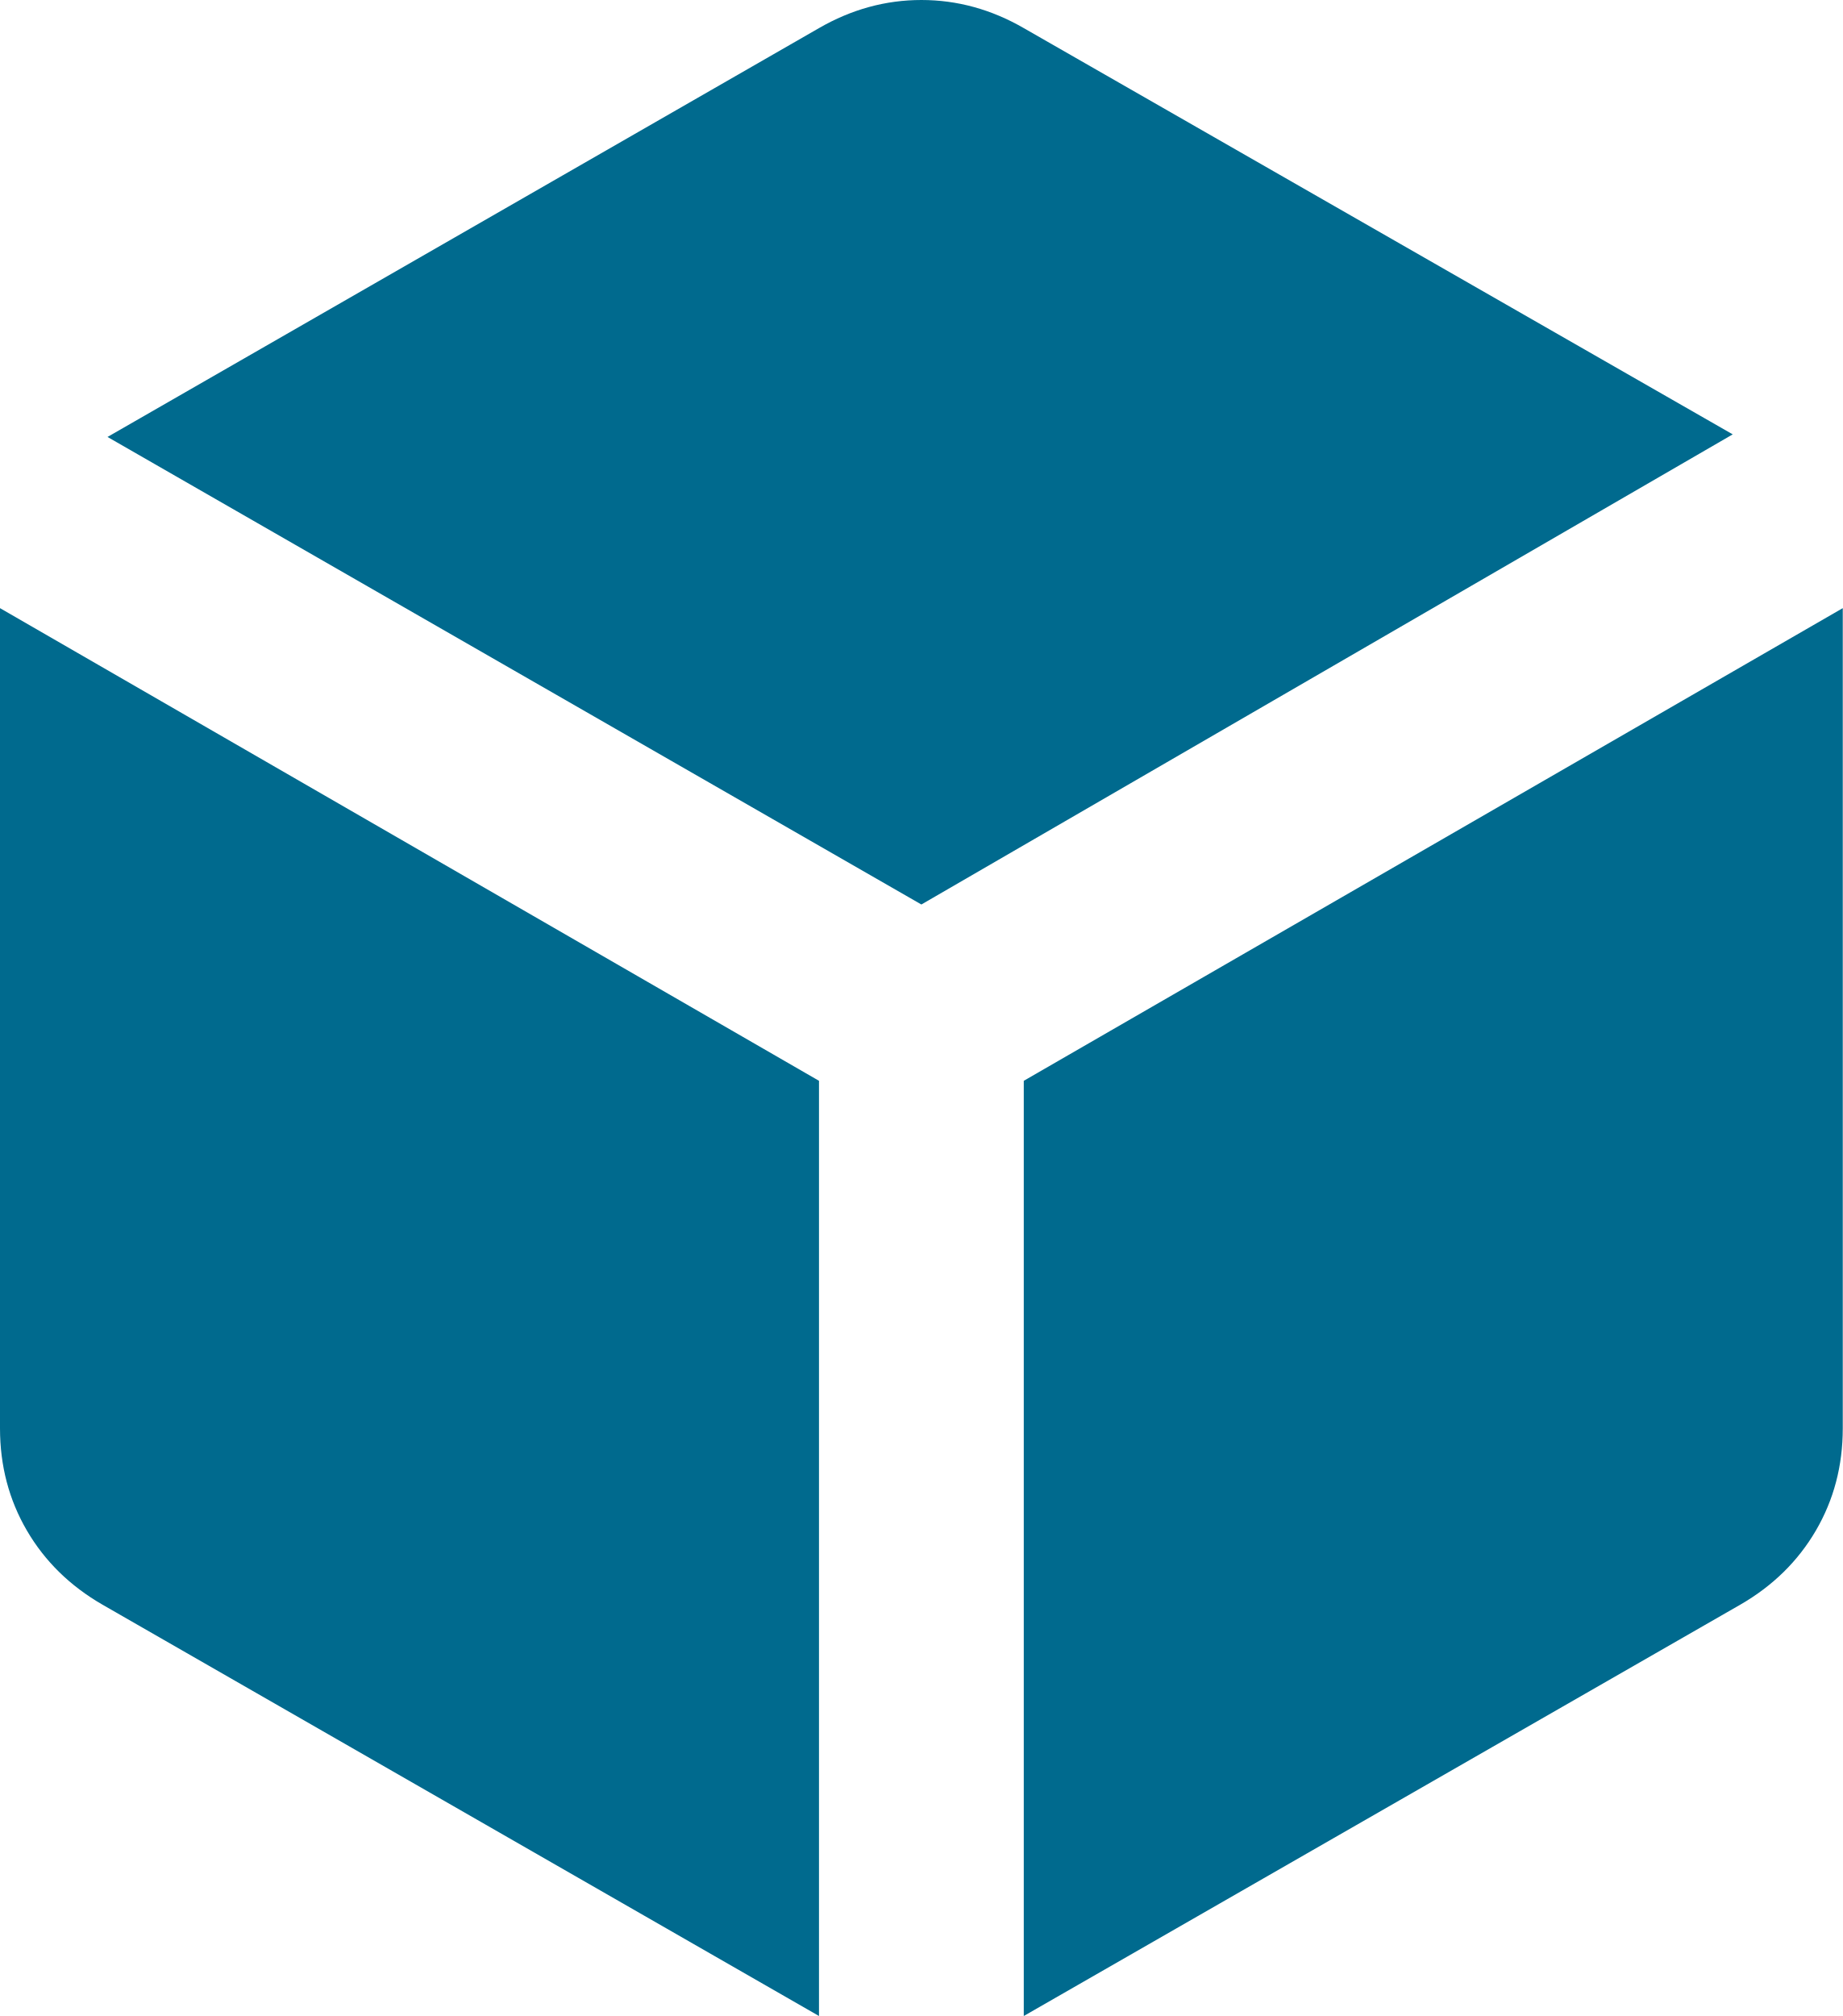
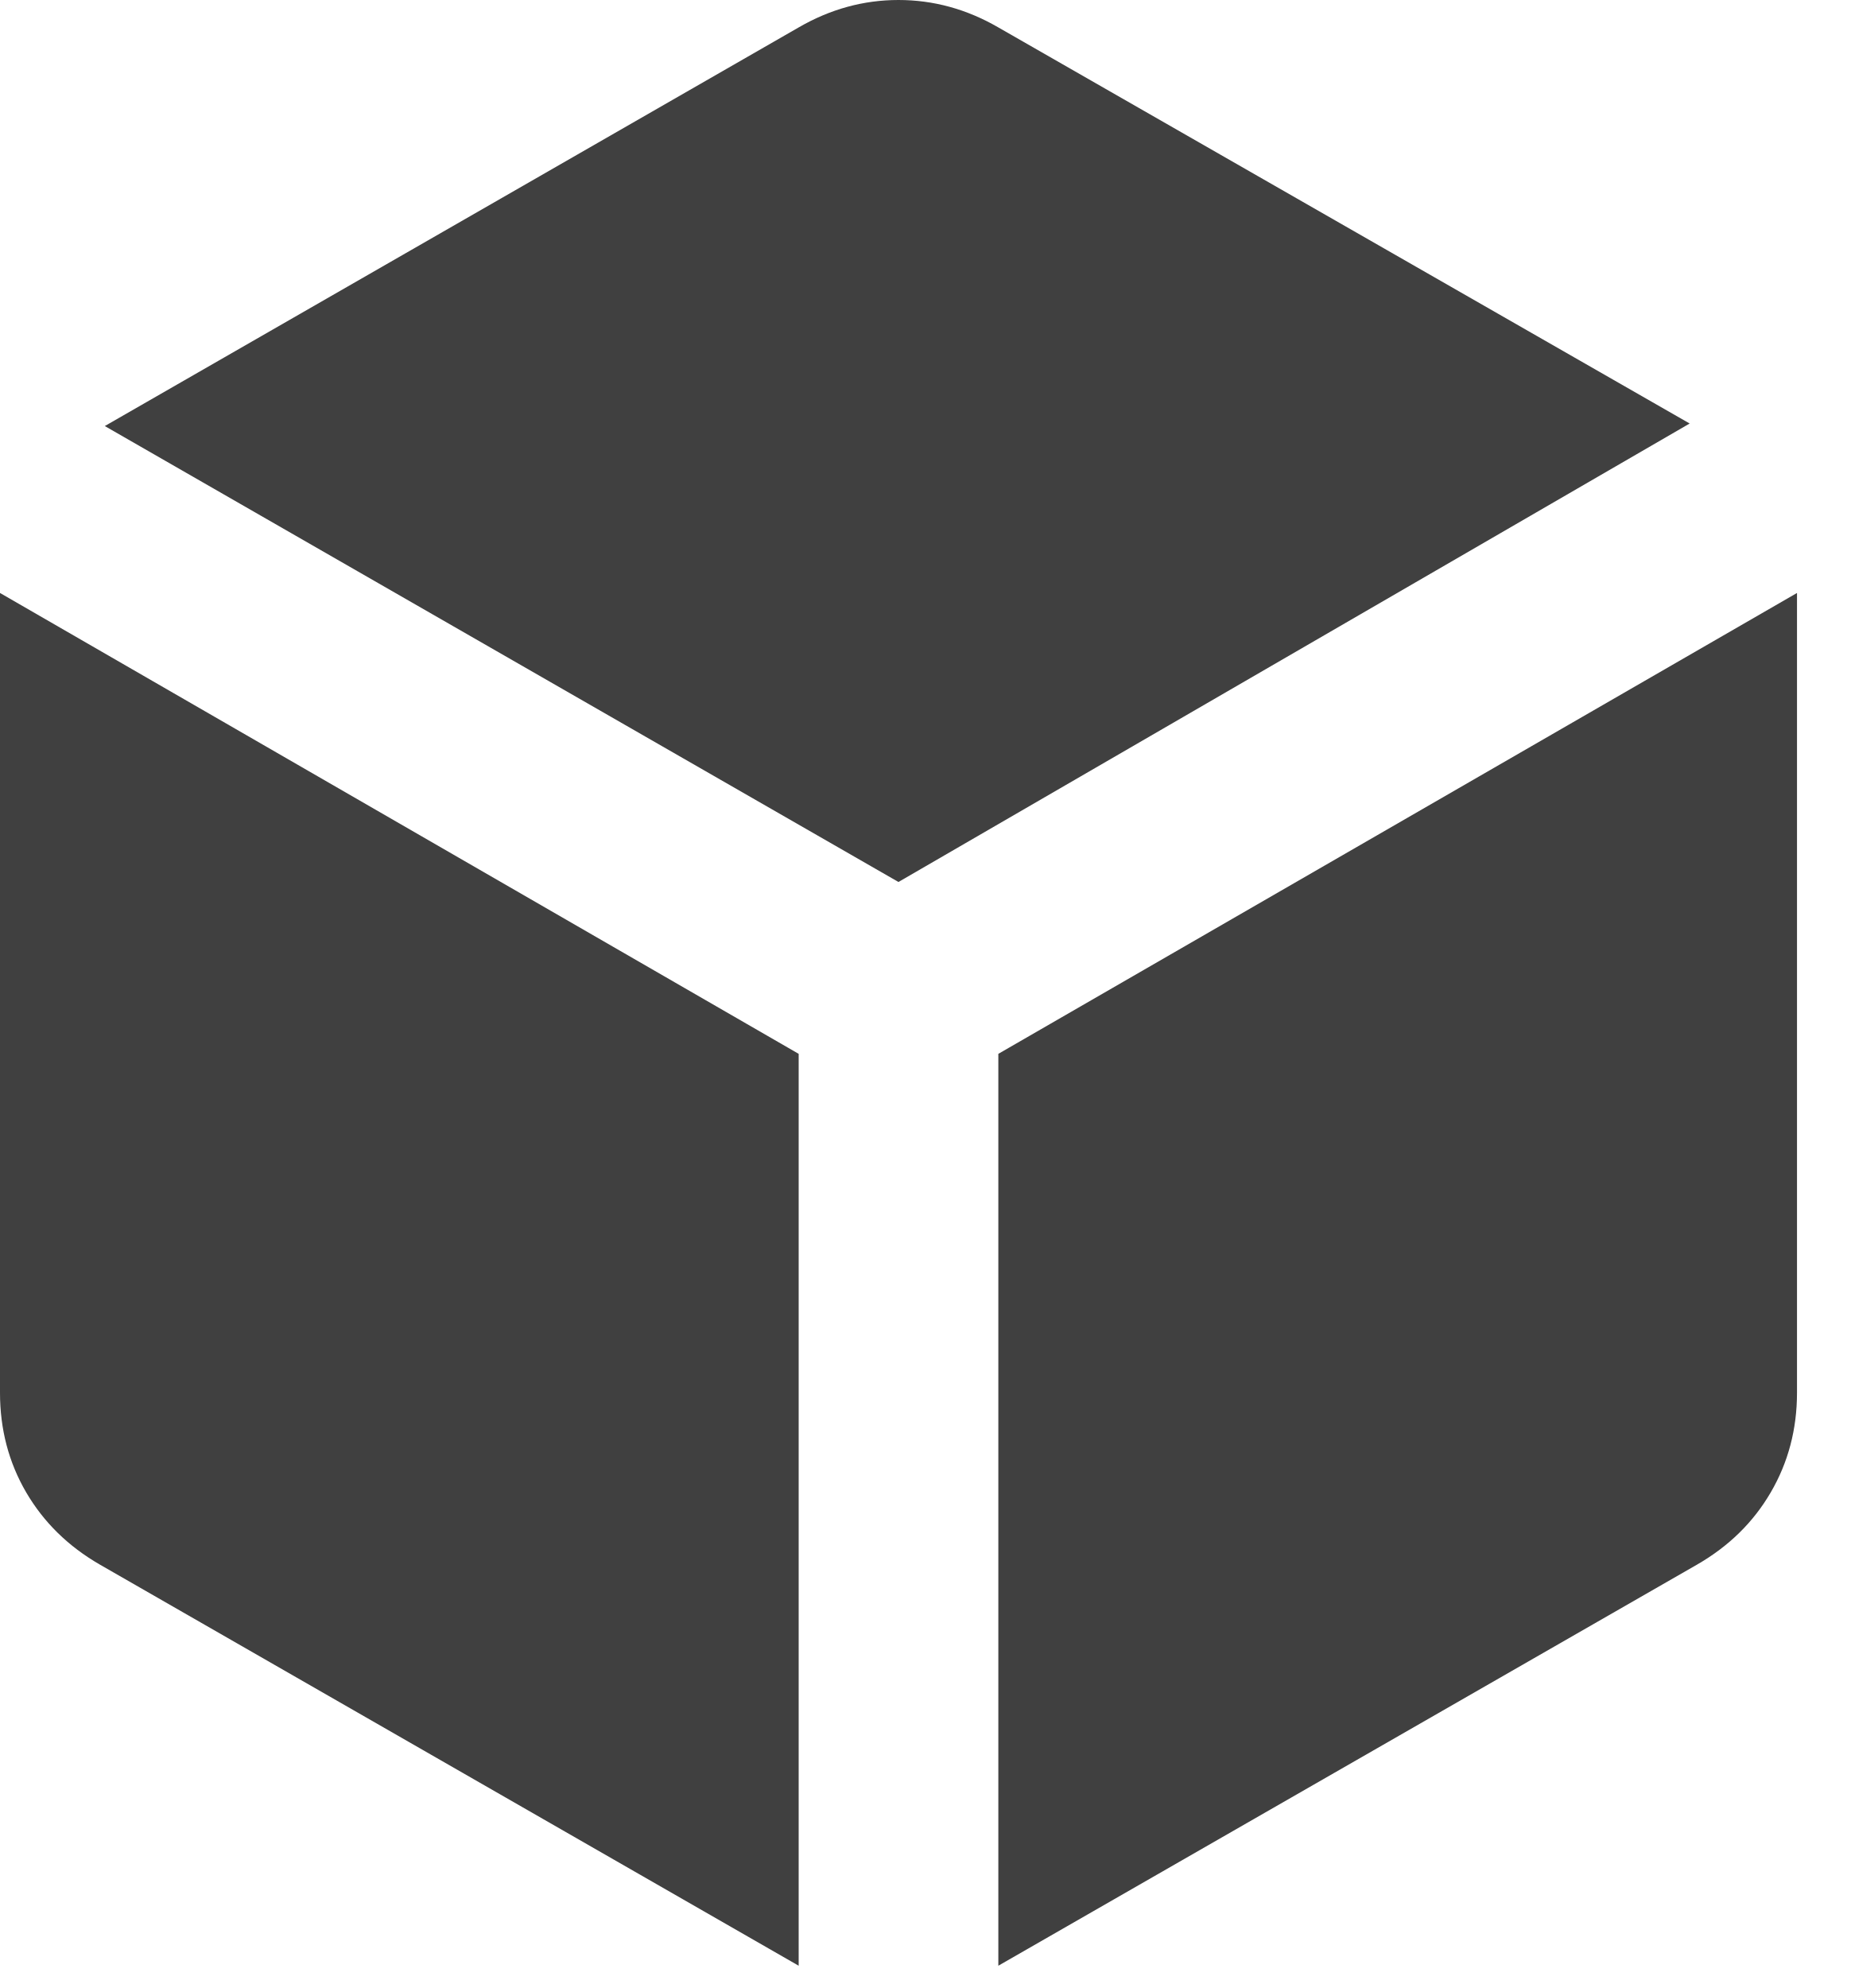
- <svg xmlns="http://www.w3.org/2000/svg" width="32" height="35" viewBox="0 0 32 35" fill="none">
-   <path d="M14.222 35V18.764L0 10.558V24.797C0 25.448 0.156 26.039 0.467 26.572C0.778 27.104 1.215 27.533 1.778 27.858L14.222 35ZM17.778 35L30.222 27.858C30.785 27.533 31.222 27.104 31.533 26.572C31.844 26.039 32 25.448 32 24.797V10.558L17.778 18.764V35Z" fill="#006A8E" />
-   <path d="M30.089 7.541L17.778 0.488C17.215 0.163 16.622 0 16 0C15.378 0 14.785 0.163 14.222 0.488L1.867 7.586L16 15.703L30.089 7.541Z" fill="#006A8E" />
+ <svg xmlns="http://www.w3.org/2000/svg" width="27" height="29" viewBox="0 0 27 29" fill="none">
+   <path d="M11.652 28.675V15.373L0 8.65V20.316C0 20.849 0.127 21.333 0.382 21.77C0.637 22.206 0.995 22.557 1.456 22.823L11.652 28.675ZM14.565 28.675L24.76 22.823C25.222 22.557 25.58 22.206 25.834 21.77C26.089 21.333 26.217 20.849 26.217 20.316V8.65L14.565 15.373V28.675Z" fill="#404040" />
+   <path d="M24.651 6.178L14.565 0.4C14.104 0.133 13.618 0 13.108 0C12.599 0 12.113 0.133 11.652 0.4L1.529 6.215L13.108 12.866L24.651 6.178Z" fill="#404040" />
</svg>
